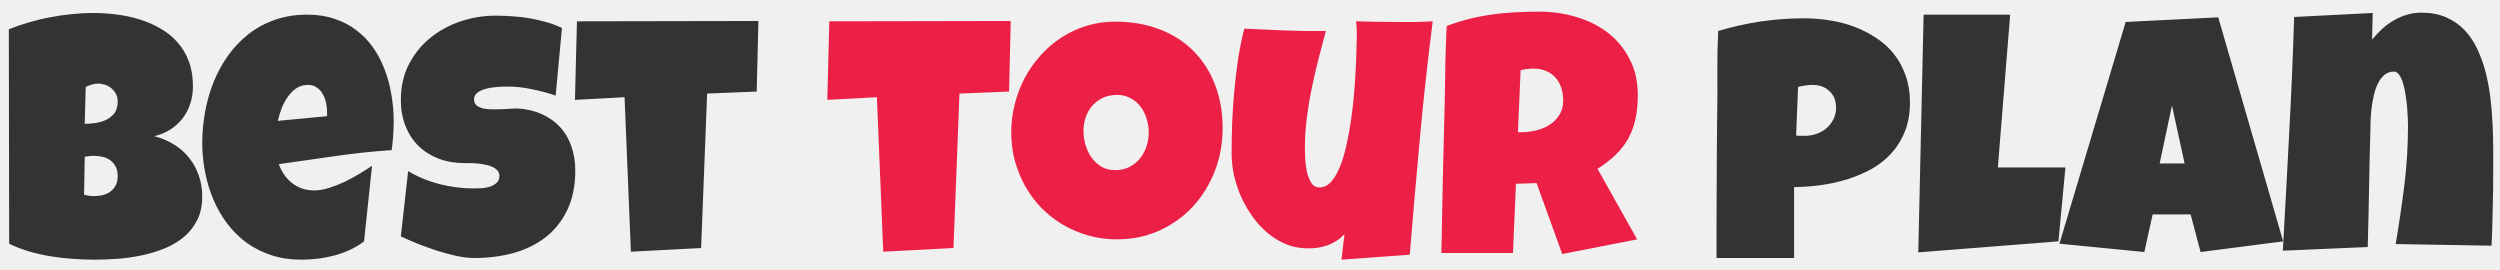
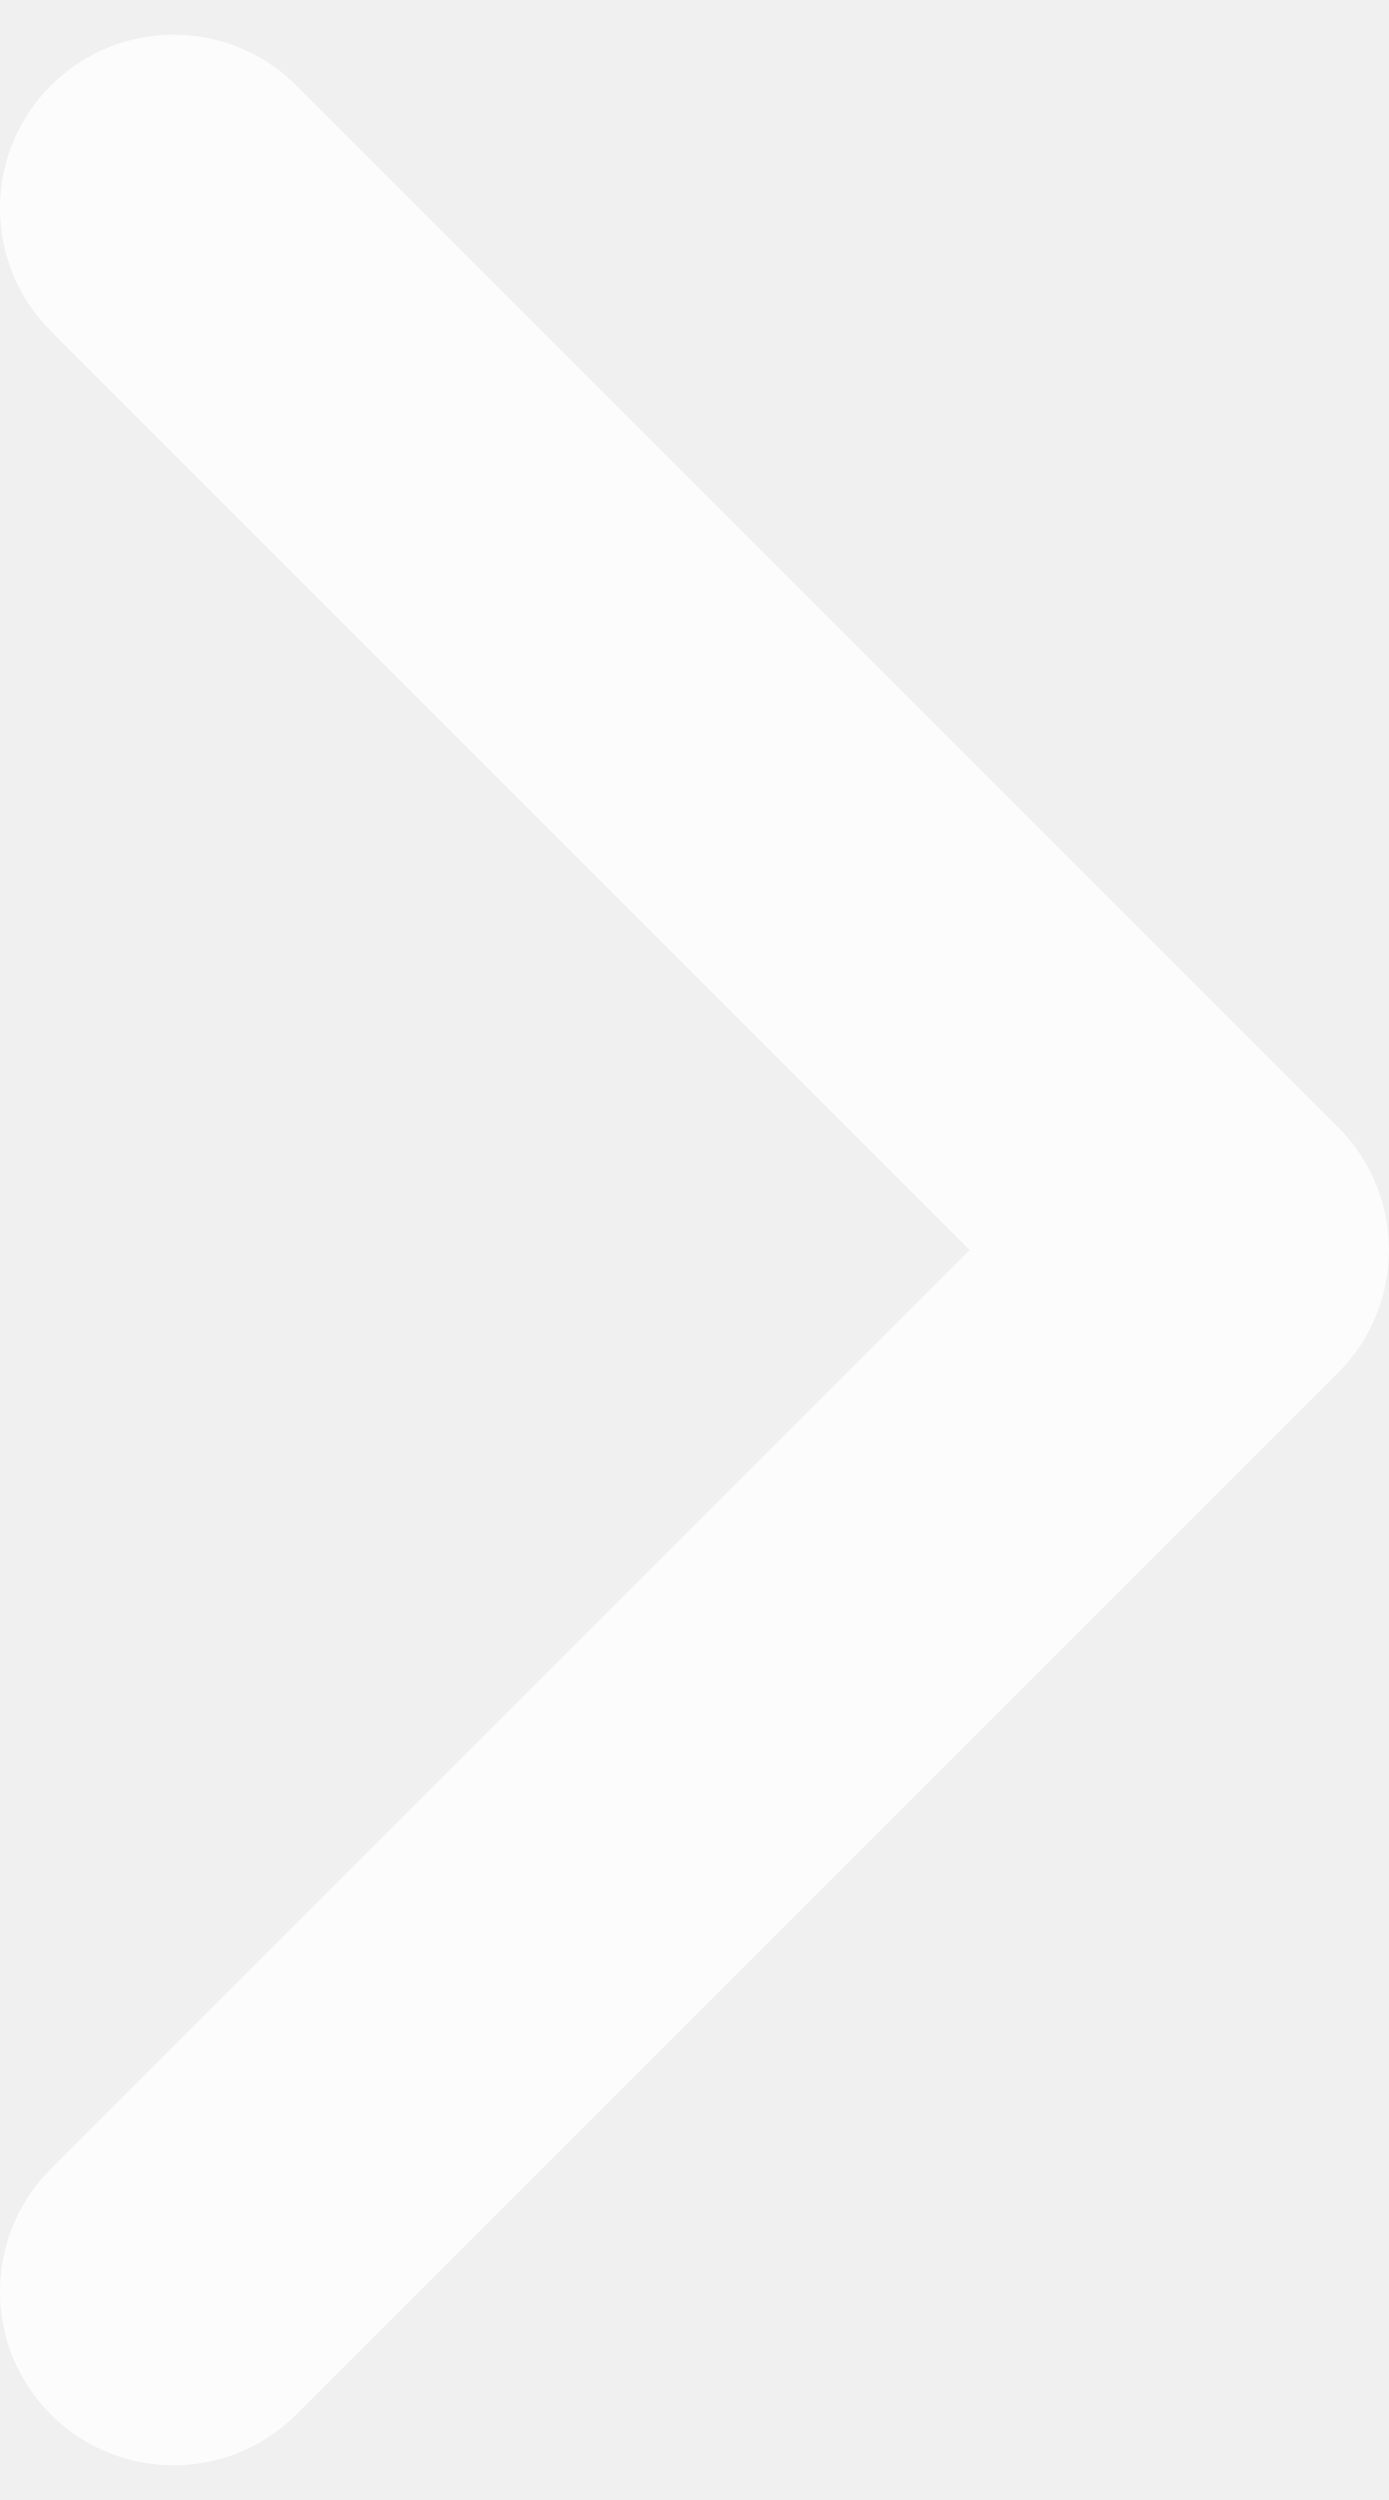
- <svg xmlns="http://www.w3.org/2000/svg" width="176" height="19" viewBox="0 0 176 19" fill="none">
-   <path d="M14.238 13.828C14.238 14.477 14.117 15.035 13.875 15.504C13.641 15.973 13.324 16.371 12.926 16.699C12.527 17.027 12.066 17.297 11.543 17.508C11.027 17.711 10.488 17.871 9.926 17.988C9.363 18.105 8.797 18.184 8.227 18.223C7.664 18.262 7.137 18.281 6.645 18.281C6.16 18.281 5.656 18.262 5.133 18.223C4.617 18.191 4.102 18.133 3.586 18.047C3.07 17.961 2.562 17.848 2.062 17.707C1.562 17.559 1.09 17.375 0.645 17.156L0.621 2.062C1.059 1.883 1.523 1.723 2.016 1.582C2.508 1.434 3.008 1.312 3.516 1.219C4.031 1.117 4.543 1.043 5.051 0.996C5.559 0.941 6.051 0.914 6.527 0.914C7.082 0.914 7.641 0.949 8.203 1.02C8.773 1.09 9.32 1.207 9.844 1.371C10.367 1.535 10.855 1.75 11.309 2.016C11.762 2.273 12.156 2.594 12.492 2.977C12.836 3.359 13.102 3.805 13.289 4.312C13.484 4.82 13.582 5.406 13.582 6.07C13.582 6.508 13.52 6.918 13.395 7.301C13.27 7.684 13.09 8.027 12.855 8.332C12.621 8.637 12.336 8.898 12 9.117C11.664 9.328 11.285 9.484 10.863 9.586C11.371 9.719 11.832 9.914 12.246 10.172C12.668 10.43 13.023 10.742 13.312 11.109C13.609 11.477 13.836 11.891 13.992 12.352C14.156 12.812 14.238 13.305 14.238 13.828ZM8.285 7.148C8.285 6.922 8.238 6.73 8.145 6.574C8.051 6.41 7.934 6.277 7.793 6.176C7.66 6.074 7.512 6 7.348 5.953C7.191 5.906 7.051 5.883 6.926 5.883C6.77 5.883 6.617 5.906 6.469 5.953C6.32 6 6.176 6.055 6.035 6.117L5.965 8.719C6.145 8.719 6.367 8.703 6.633 8.672C6.898 8.641 7.152 8.574 7.395 8.473C7.645 8.363 7.855 8.207 8.027 8.004C8.199 7.793 8.285 7.508 8.285 7.148ZM6.621 10.969C6.395 10.969 6.176 10.992 5.965 11.039L5.918 13.711C6.035 13.734 6.148 13.758 6.258 13.781C6.375 13.797 6.488 13.805 6.598 13.805C6.762 13.805 6.941 13.789 7.137 13.758C7.332 13.719 7.516 13.648 7.688 13.547C7.859 13.438 8 13.293 8.109 13.113C8.227 12.934 8.285 12.695 8.285 12.398C8.285 12.102 8.227 11.859 8.109 11.672C8 11.484 7.863 11.34 7.699 11.238C7.535 11.129 7.355 11.059 7.16 11.027C6.965 10.988 6.785 10.969 6.621 10.969ZM27.715 8.531C27.715 9.211 27.668 9.891 27.574 10.57C26.238 10.656 24.91 10.797 23.59 10.992C22.27 11.18 20.949 11.367 19.629 11.555C19.832 12.117 20.148 12.566 20.578 12.902C21.016 13.238 21.535 13.406 22.137 13.406C22.449 13.406 22.789 13.348 23.156 13.23C23.531 13.113 23.902 12.969 24.27 12.797C24.637 12.617 24.988 12.426 25.324 12.223C25.66 12.02 25.949 11.836 26.191 11.672L25.629 16.992C25.324 17.227 24.992 17.426 24.633 17.59C24.281 17.754 23.914 17.887 23.531 17.988C23.148 18.09 22.762 18.164 22.371 18.211C21.98 18.258 21.598 18.281 21.223 18.281C20.449 18.281 19.742 18.176 19.102 17.965C18.461 17.754 17.879 17.461 17.355 17.086C16.84 16.703 16.387 16.254 15.996 15.738C15.605 15.223 15.281 14.66 15.023 14.051C14.766 13.441 14.57 12.797 14.438 12.117C14.305 11.438 14.238 10.75 14.238 10.055C14.238 9.328 14.305 8.602 14.438 7.875C14.57 7.148 14.77 6.449 15.035 5.777C15.309 5.105 15.648 4.484 16.055 3.914C16.469 3.336 16.949 2.832 17.496 2.402C18.043 1.973 18.66 1.637 19.348 1.395C20.043 1.152 20.809 1.031 21.645 1.031C22.34 1.031 22.973 1.129 23.543 1.324C24.121 1.512 24.633 1.777 25.078 2.121C25.531 2.457 25.922 2.859 26.25 3.328C26.586 3.797 26.859 4.312 27.07 4.875C27.289 5.43 27.449 6.02 27.551 6.645C27.66 7.262 27.715 7.891 27.715 8.531ZM23.027 7.922C23.027 7.703 23.004 7.48 22.957 7.254C22.91 7.02 22.832 6.809 22.723 6.621C22.621 6.434 22.484 6.281 22.312 6.164C22.141 6.039 21.926 5.977 21.668 5.977C21.355 5.977 21.078 6.062 20.836 6.234C20.602 6.398 20.398 6.609 20.227 6.867C20.055 7.117 19.914 7.391 19.805 7.688C19.695 7.984 19.613 8.258 19.559 8.508L23.027 8.18V7.922ZM40.5 12C40.5 13.07 40.312 13.996 39.938 14.777C39.57 15.551 39.062 16.191 38.414 16.699C37.773 17.199 37.02 17.57 36.152 17.812C35.293 18.047 34.367 18.164 33.375 18.164C32.992 18.164 32.57 18.113 32.109 18.012C31.656 17.91 31.195 17.785 30.727 17.637C30.258 17.48 29.805 17.316 29.367 17.145C28.938 16.965 28.555 16.797 28.219 16.641L28.734 12.047C29.398 12.445 30.133 12.75 30.938 12.961C31.75 13.164 32.547 13.266 33.328 13.266C33.477 13.266 33.656 13.262 33.867 13.254C34.078 13.238 34.277 13.203 34.465 13.148C34.66 13.086 34.824 12.996 34.957 12.879C35.09 12.762 35.156 12.594 35.156 12.375C35.156 12.227 35.109 12.102 35.016 12C34.922 11.891 34.801 11.805 34.652 11.742C34.504 11.672 34.336 11.621 34.148 11.59C33.961 11.551 33.777 11.523 33.598 11.508C33.418 11.492 33.25 11.484 33.094 11.484C32.938 11.484 32.812 11.484 32.719 11.484C32.047 11.484 31.434 11.379 30.879 11.168C30.332 10.957 29.859 10.66 29.461 10.277C29.07 9.887 28.766 9.418 28.547 8.871C28.328 8.316 28.219 7.703 28.219 7.031C28.219 6.109 28.402 5.285 28.77 4.559C29.145 3.824 29.641 3.203 30.258 2.695C30.883 2.18 31.598 1.785 32.402 1.512C33.207 1.238 34.039 1.102 34.898 1.102C35.281 1.102 35.676 1.117 36.082 1.148C36.488 1.172 36.891 1.219 37.289 1.289C37.695 1.359 38.09 1.449 38.473 1.559C38.855 1.668 39.219 1.805 39.562 1.969L39.117 6.727C38.586 6.547 38.027 6.398 37.441 6.281C36.863 6.156 36.297 6.094 35.742 6.094C35.641 6.094 35.508 6.098 35.344 6.105C35.188 6.105 35.02 6.117 34.84 6.141C34.668 6.156 34.492 6.184 34.312 6.223C34.133 6.262 33.973 6.316 33.832 6.387C33.691 6.449 33.578 6.535 33.492 6.645C33.406 6.754 33.367 6.883 33.375 7.031C33.383 7.203 33.445 7.336 33.562 7.43C33.688 7.523 33.844 7.594 34.031 7.641C34.227 7.68 34.438 7.699 34.664 7.699C34.898 7.699 35.129 7.695 35.355 7.688C35.582 7.672 35.793 7.66 35.988 7.652C36.184 7.637 36.344 7.633 36.469 7.641C37.094 7.68 37.656 7.812 38.156 8.039C38.656 8.266 39.078 8.566 39.422 8.941C39.773 9.316 40.039 9.766 40.219 10.289C40.406 10.805 40.5 11.375 40.5 12ZM53.391 1.477L53.273 6.445L49.781 6.586L49.359 17.461L44.414 17.719L43.969 6.844L40.477 7.031L40.617 1.5L53.391 1.477ZM134.461 7.195C134.461 7.953 134.348 8.625 134.121 9.211C133.895 9.797 133.582 10.312 133.184 10.758C132.793 11.195 132.332 11.566 131.801 11.871C131.27 12.168 130.699 12.414 130.09 12.609C129.488 12.797 128.863 12.938 128.215 13.031C127.566 13.117 126.93 13.164 126.305 13.172V18.164H120.844C120.844 17.273 120.844 16.406 120.844 15.562C120.852 14.719 120.855 13.883 120.855 13.055C120.863 12.219 120.867 11.379 120.867 10.535C120.875 9.691 120.883 8.82 120.891 7.922C120.906 6.969 120.91 6.016 120.902 5.062C120.895 4.109 120.914 3.148 120.961 2.18C121.961 1.883 122.961 1.66 123.961 1.512C124.961 1.363 125.992 1.289 127.055 1.289C127.656 1.289 128.258 1.34 128.859 1.441C129.461 1.535 130.035 1.688 130.582 1.898C131.137 2.109 131.648 2.375 132.117 2.695C132.594 3.008 133.004 3.383 133.348 3.82C133.691 4.258 133.961 4.758 134.156 5.32C134.359 5.883 134.461 6.508 134.461 7.195ZM129.258 7.594C129.258 7.086 129.102 6.691 128.789 6.41C128.484 6.121 128.086 5.977 127.594 5.977C127.43 5.977 127.258 5.992 127.078 6.023C126.906 6.047 126.742 6.078 126.586 6.117L126.445 9.539C126.555 9.555 126.66 9.562 126.762 9.562C126.863 9.562 126.969 9.562 127.078 9.562C127.359 9.562 127.629 9.516 127.887 9.422C128.152 9.328 128.387 9.195 128.59 9.023C128.793 8.844 128.953 8.637 129.07 8.402C129.195 8.16 129.258 7.891 129.258 7.594ZM145.406 11.789L144.914 16.992L135.047 17.766L135.422 1.031H141.516L140.648 11.789H145.406ZM160.734 16.992L154.922 17.742L154.219 15.094H151.547L150.961 17.742L144.984 17.156L149.648 1.547L156.164 1.219L160.734 16.992ZM153.797 11.508L152.906 7.43L152.039 11.508H153.797ZM175.523 12.07C175.523 12.953 175.512 13.828 175.488 14.695C175.473 15.555 175.445 16.422 175.406 17.297L168.656 17.18C168.891 15.797 169.094 14.418 169.266 13.043C169.438 11.66 169.523 10.266 169.523 8.859C169.523 8.758 169.52 8.594 169.512 8.367C169.504 8.141 169.488 7.887 169.465 7.605C169.441 7.316 169.406 7.023 169.359 6.727C169.32 6.422 169.262 6.145 169.184 5.895C169.113 5.645 169.023 5.441 168.914 5.285C168.812 5.121 168.688 5.039 168.539 5.039C168.273 5.039 168.047 5.117 167.859 5.273C167.68 5.43 167.527 5.633 167.402 5.883C167.285 6.125 167.191 6.398 167.121 6.703C167.051 7.008 166.996 7.312 166.957 7.617C166.926 7.922 166.902 8.211 166.887 8.484C166.879 8.75 166.875 8.969 166.875 9.141C166.836 10.523 166.805 11.898 166.781 13.266C166.758 14.625 166.727 16 166.688 17.391L160.711 17.648C160.867 14.891 161.016 12.148 161.156 9.422C161.305 6.695 161.422 3.953 161.508 1.195L167.039 0.914L166.992 2.789C167.211 2.523 167.445 2.273 167.695 2.039C167.953 1.805 168.227 1.605 168.516 1.441C168.805 1.27 169.109 1.137 169.43 1.043C169.758 0.941 170.102 0.891 170.461 0.891C171.125 0.891 171.707 1 172.207 1.219C172.707 1.438 173.137 1.734 173.496 2.109C173.855 2.484 174.156 2.93 174.398 3.445C174.641 3.953 174.836 4.496 174.984 5.074C175.133 5.652 175.246 6.258 175.324 6.891C175.402 7.516 175.453 8.133 175.477 8.742C175.508 9.352 175.523 9.941 175.523 10.512C175.523 11.082 175.523 11.602 175.523 12.07Z" fill="#333333" />
-   <path d="M71.156 1.477L71.039 6.445L67.547 6.586L67.125 17.461L62.18 17.719L61.734 6.844L58.242 7.031L58.383 1.5L71.156 1.477ZM86.074 9.023C86.074 9.734 85.992 10.422 85.828 11.086C85.664 11.742 85.426 12.359 85.113 12.938C84.809 13.516 84.434 14.047 83.988 14.531C83.551 15.008 83.055 15.418 82.5 15.762C81.953 16.105 81.356 16.375 80.707 16.57C80.059 16.758 79.371 16.852 78.644 16.852C77.941 16.852 77.269 16.762 76.629 16.582C75.996 16.402 75.402 16.152 74.848 15.832C74.293 15.504 73.789 15.113 73.336 14.66C72.891 14.199 72.508 13.691 72.188 13.137C71.875 12.574 71.629 11.973 71.449 11.332C71.277 10.691 71.191 10.023 71.191 9.328C71.191 8.648 71.273 7.984 71.438 7.336C71.602 6.68 71.836 6.062 72.141 5.484C72.453 4.906 72.828 4.375 73.266 3.891C73.703 3.406 74.191 2.988 74.731 2.637C75.277 2.285 75.867 2.012 76.5 1.816C77.133 1.621 77.801 1.523 78.504 1.523C79.637 1.523 80.668 1.699 81.598 2.051C82.535 2.402 83.332 2.906 83.988 3.562C84.652 4.211 85.164 5 85.523 5.93C85.891 6.852 86.074 7.883 86.074 9.023ZM80.871 9.328C80.871 8.992 80.82 8.668 80.719 8.355C80.625 8.035 80.484 7.754 80.297 7.512C80.109 7.262 79.875 7.062 79.594 6.914C79.32 6.758 79.004 6.68 78.644 6.68C78.277 6.68 77.949 6.746 77.66 6.879C77.371 7.012 77.121 7.195 76.91 7.43C76.707 7.656 76.551 7.926 76.441 8.238C76.332 8.543 76.277 8.867 76.277 9.211C76.277 9.539 76.324 9.867 76.418 10.195C76.512 10.523 76.652 10.82 76.84 11.086C77.027 11.352 77.258 11.566 77.531 11.73C77.812 11.895 78.137 11.977 78.504 11.977C78.871 11.977 79.199 11.906 79.488 11.766C79.785 11.617 80.035 11.422 80.238 11.18C80.441 10.93 80.598 10.645 80.707 10.324C80.816 10.004 80.871 9.672 80.871 9.328ZM100.863 1.5C100.512 4.25 100.211 6.988 99.961 9.715C99.711 12.434 99.473 15.172 99.246 17.93L94.441 18.281L94.652 16.477C94.496 16.656 94.312 16.812 94.102 16.945C93.898 17.078 93.68 17.188 93.445 17.273C93.211 17.352 92.969 17.41 92.719 17.449C92.469 17.48 92.231 17.492 92.004 17.484C91.473 17.477 90.973 17.375 90.504 17.18C90.035 16.977 89.606 16.711 89.215 16.383C88.824 16.047 88.473 15.66 88.16 15.223C87.848 14.777 87.582 14.312 87.363 13.828C87.152 13.336 86.988 12.836 86.871 12.328C86.762 11.82 86.707 11.328 86.707 10.852C86.707 10.148 86.719 9.422 86.742 8.672C86.773 7.914 86.824 7.156 86.894 6.398C86.965 5.641 87.055 4.891 87.164 4.148C87.281 3.406 87.426 2.695 87.598 2.016C88.551 2.062 89.508 2.105 90.469 2.145C91.43 2.184 92.387 2.195 93.34 2.18C93.16 2.859 92.981 3.543 92.801 4.23C92.629 4.91 92.473 5.598 92.332 6.293C92.191 6.98 92.078 7.672 91.992 8.367C91.906 9.062 91.863 9.766 91.863 10.477C91.863 10.641 91.871 10.875 91.887 11.18C91.902 11.484 91.941 11.785 92.004 12.082C92.074 12.379 92.176 12.641 92.309 12.867C92.449 13.086 92.644 13.195 92.894 13.195C93.191 13.195 93.457 13.07 93.691 12.82C93.926 12.562 94.133 12.219 94.312 11.789C94.492 11.359 94.644 10.863 94.769 10.301C94.902 9.738 95.012 9.152 95.098 8.543C95.191 7.926 95.266 7.305 95.32 6.68C95.375 6.055 95.414 5.469 95.438 4.922C95.469 4.367 95.488 3.871 95.496 3.434C95.512 2.996 95.519 2.656 95.519 2.414C95.519 2.258 95.516 2.105 95.508 1.957C95.5 1.809 95.488 1.656 95.473 1.5C95.981 1.516 96.484 1.527 96.984 1.535C97.484 1.543 97.988 1.547 98.496 1.547C98.887 1.547 99.277 1.547 99.668 1.547C100.066 1.539 100.465 1.523 100.863 1.5ZM115.301 6.703C115.301 7.312 115.246 7.867 115.137 8.367C115.035 8.859 114.871 9.312 114.645 9.727C114.418 10.141 114.125 10.523 113.766 10.875C113.406 11.227 112.973 11.562 112.465 11.883L115.254 16.852L109.98 17.883L108.176 12.891L106.723 12.938L106.512 17.812H101.473C101.512 16.031 101.547 14.258 101.578 12.492C101.617 10.727 101.66 8.953 101.707 7.172C101.723 6.273 101.738 5.383 101.754 4.5C101.77 3.617 101.801 2.727 101.848 1.828C102.395 1.625 102.934 1.457 103.465 1.324C103.996 1.191 104.527 1.09 105.059 1.02C105.598 0.941 106.141 0.891 106.688 0.867C107.242 0.836 107.809 0.82 108.387 0.82C109.277 0.82 110.137 0.945 110.965 1.195C111.801 1.438 112.539 1.805 113.18 2.297C113.82 2.789 114.332 3.402 114.715 4.137C115.105 4.871 115.301 5.727 115.301 6.703ZM110.051 7.078C110.051 6.75 110.004 6.449 109.91 6.176C109.824 5.902 109.691 5.668 109.512 5.473C109.34 5.27 109.121 5.113 108.855 5.004C108.598 4.887 108.293 4.828 107.941 4.828C107.785 4.828 107.633 4.84 107.484 4.863C107.336 4.879 107.191 4.906 107.051 4.945L106.863 9.305H107.145C107.48 9.305 107.82 9.262 108.164 9.176C108.516 9.09 108.828 8.957 109.102 8.777C109.383 8.598 109.609 8.367 109.781 8.086C109.961 7.805 110.051 7.469 110.051 7.078Z" fill="#EC1F46" />
+ <svg xmlns="http://www.w3.org/2000/svg" width="10" height="18" fill="none">
+   <path fill-rule="evenodd" clip-rule="evenodd" d="M.366.616a1.25 1.25 0 011.768 0l7.5 7.5a1.25 1.25 0 010 1.768l-7.5 7.5a1.25 1.25 0 01-1.768-1.768L6.982 9 .366 2.384a1.25 1.25 0 010-1.768z" fill="#fff" fill-opacity=".8" />
</svg>
